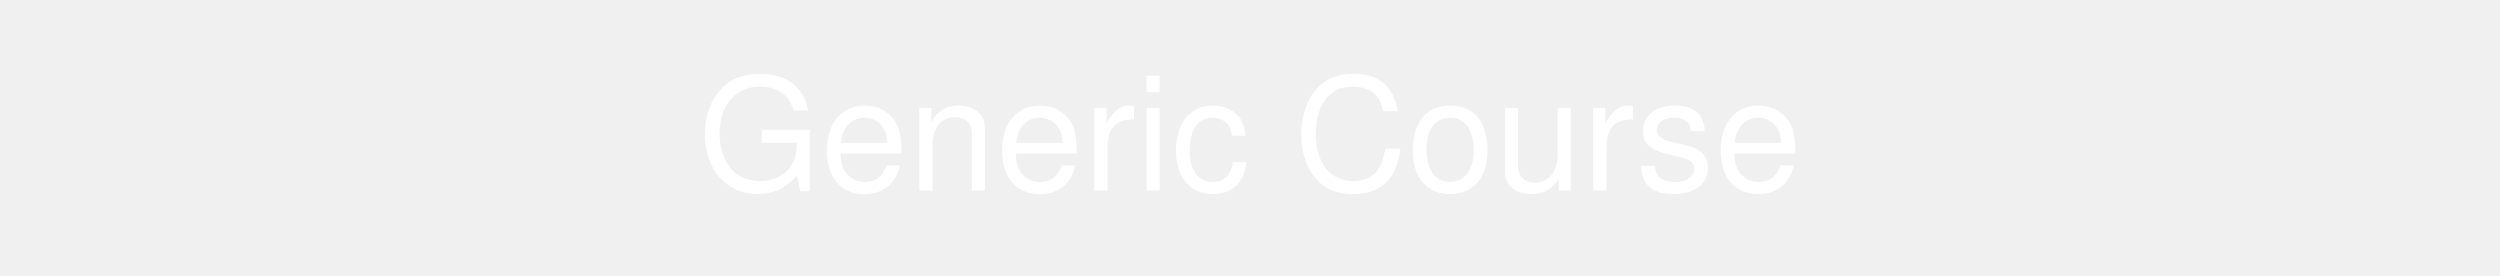
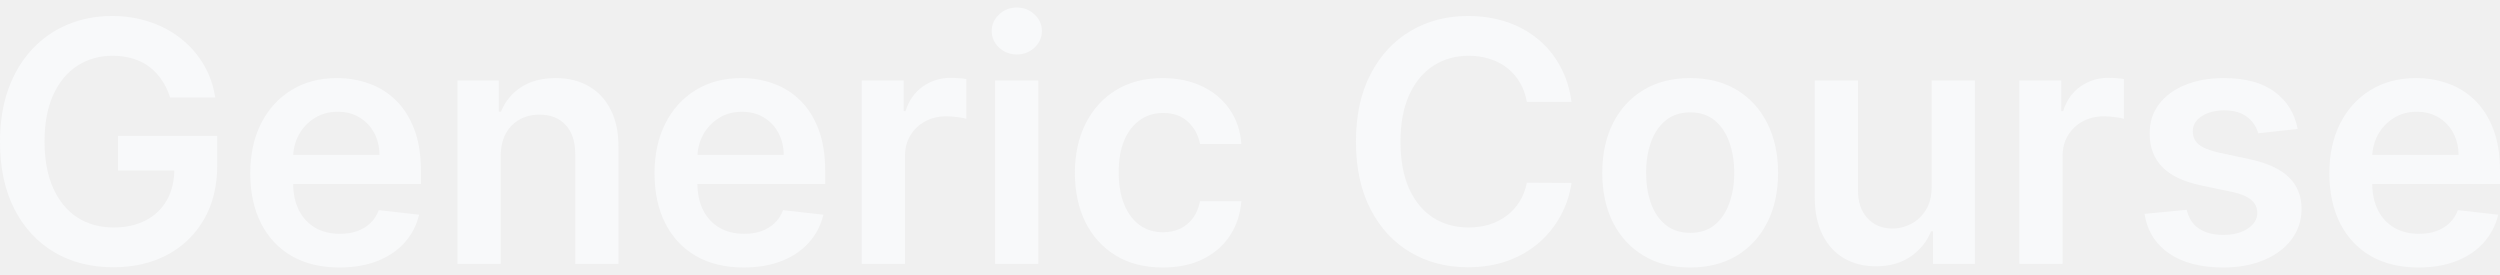
- <svg xmlns="http://www.w3.org/2000/svg" width="100%" height="35">
-   <text x="50%" y="50%" fill="#FFFFFF" font-family="Helvetica, Arial, sans-serif" font-size="20" text-anchor="middle" dominant-baseline="middle">
-     Generic Course
-   </text>
+ <svg xmlns="http://www.w3.org/2000/svg" width="200" height="22" viewBox="0 0 200 22" fill="none">
+   <path d="M13.604 7.795C13.445 7.279 13.225 6.817 12.945 6.41C12.671 5.996 12.34 5.642 11.951 5.349C11.569 5.056 11.13 4.836 10.633 4.69C10.136 4.537 9.595 4.461 9.009 4.461C7.958 4.461 7.022 4.725 6.2 5.254C5.379 5.782 4.732 6.559 4.261 7.585C3.796 8.604 3.563 9.846 3.563 11.31C3.563 12.788 3.796 14.04 4.261 15.065C4.726 16.09 5.372 16.87 6.2 17.405C7.028 17.934 7.99 18.198 9.085 18.198C10.079 18.198 10.939 18.007 11.665 17.625C12.397 17.243 12.961 16.702 13.356 16.001C13.751 15.294 13.948 14.466 13.948 13.517L14.75 13.642H9.439V10.871H17.378V13.221C17.378 14.896 17.021 16.345 16.308 17.568C15.594 18.791 14.614 19.733 13.365 20.396C12.117 21.052 10.684 21.38 9.066 21.38C7.264 21.38 5.681 20.975 4.318 20.166C2.962 19.351 1.901 18.195 1.137 16.699C0.379 15.195 0 13.412 0 11.349C0 9.769 0.223 8.358 0.669 7.117C1.121 5.875 1.751 4.821 2.56 3.954C3.369 3.082 4.318 2.419 5.407 1.967C6.496 1.509 7.681 1.279 8.961 1.279C10.044 1.279 11.053 1.439 11.989 1.757C12.926 2.069 13.757 2.515 14.483 3.095C15.215 3.674 15.817 4.362 16.288 5.158C16.76 5.954 17.069 6.833 17.215 7.795H13.604Z" fill="#F8F9FA" />
+   <path d="M27.148 21.399C25.677 21.399 24.407 21.093 23.337 20.482C22.273 19.864 21.454 18.991 20.881 17.864C20.308 16.73 20.021 15.396 20.021 13.861C20.021 12.352 20.308 11.027 20.881 9.887C21.461 8.741 22.27 7.849 23.308 7.212C24.346 6.569 25.566 6.247 26.967 6.247C27.871 6.247 28.725 6.394 29.527 6.687C30.336 6.973 31.049 7.419 31.667 8.024C32.291 8.629 32.782 9.4 33.138 10.336C33.495 11.266 33.673 12.374 33.673 13.661V14.721H21.646V12.39H30.358C30.352 11.728 30.209 11.139 29.928 10.623C29.648 10.1 29.256 9.69 28.753 9.39C28.256 9.091 27.677 8.941 27.015 8.941C26.308 8.941 25.687 9.113 25.152 9.457C24.617 9.795 24.2 10.241 23.9 10.795C23.607 11.342 23.457 11.944 23.451 12.6V14.635C23.451 15.489 23.607 16.221 23.919 16.832C24.231 17.437 24.668 17.902 25.228 18.227C25.789 18.546 26.445 18.705 27.196 18.705C27.699 18.705 28.155 18.635 28.562 18.495C28.97 18.348 29.323 18.135 29.623 17.855C29.922 17.574 30.148 17.227 30.301 16.813L33.53 17.176C33.326 18.03 32.938 18.775 32.364 19.412C31.798 20.042 31.072 20.533 30.186 20.883C29.301 21.227 28.288 21.399 27.148 21.399Z" fill="#F8F9FA" />
+   <path d="M40.057 12.514V21.112H36.599V6.438H39.904V8.932H40.076C40.414 8.11 40.952 7.457 41.691 6.973C42.436 6.489 43.356 6.247 44.452 6.247C45.465 6.247 46.347 6.464 47.098 6.897C47.856 7.33 48.442 7.957 48.856 8.779C49.276 9.6 49.483 10.597 49.477 11.769V21.112H46.019V12.304C46.019 11.323 45.764 10.556 45.254 10.002C44.751 9.448 44.054 9.171 43.162 9.171C42.557 9.171 42.019 9.304 41.548 9.572C41.083 9.833 40.717 10.212 40.449 10.709C40.188 11.205 40.057 11.807 40.057 12.514Z" fill="#F8F9FA" />
+   <path d="M59.489 21.399C58.018 21.399 56.747 21.093 55.677 20.482C54.614 19.864 53.795 18.991 53.222 17.864C52.649 16.73 52.362 15.396 52.362 13.861C52.362 12.352 52.649 11.027 53.222 9.887C53.801 8.741 54.61 7.849 55.648 7.212C56.687 6.569 57.906 6.247 59.307 6.247C60.212 6.247 61.065 6.394 61.868 6.687C62.676 6.973 63.39 7.419 64.008 8.024C64.632 8.629 65.122 9.4 65.479 10.336C65.835 11.266 66.014 12.374 66.014 13.661V14.721H53.986V12.39H62.699C62.693 11.728 62.549 11.139 62.269 10.623C61.989 10.1 61.597 9.69 61.094 9.39C60.597 9.091 60.017 8.941 59.355 8.941C58.648 8.941 58.027 9.113 57.492 9.457C56.957 9.795 56.54 10.241 56.241 10.795C55.948 11.342 55.798 11.944 55.792 12.6V14.635C55.792 15.489 55.948 16.221 56.26 16.832C56.572 17.437 57.008 17.902 57.569 18.227C58.129 18.546 58.785 18.705 59.537 18.705C60.04 18.705 60.495 18.635 60.903 18.495C61.31 18.348 61.664 18.135 61.963 17.855C62.263 17.574 62.489 17.227 62.642 16.813L65.871 17.176C65.667 18.03 65.278 18.775 64.705 19.412C64.138 20.042 63.412 20.533 62.527 20.883C61.642 21.227 60.629 21.399 59.489 21.399Z" fill="#F8F9FA" />
+   <path d="M68.94 21.112V6.438H72.293V8.884H72.446C72.713 8.037 73.172 7.384 73.821 6.925C74.477 6.461 75.226 6.228 76.066 6.228C76.257 6.228 76.471 6.238 76.707 6.257C76.948 6.269 77.149 6.292 77.308 6.324V9.505C77.162 9.454 76.929 9.409 76.611 9.371C76.299 9.327 75.996 9.304 75.703 9.304C75.073 9.304 74.506 9.441 74.003 9.715C73.506 9.983 73.114 10.355 72.828 10.833C72.541 11.31 72.398 11.861 72.398 12.486V21.112H68.94Z" fill="#F8F9FA" />
+   <path d="M79.606 21.112V6.438H83.064V21.112H79.606ZM81.345 4.356C80.797 4.356 80.326 4.174 79.931 3.811C79.536 3.442 79.338 2.999 79.338 2.483C79.338 1.961 79.536 1.518 79.931 1.155C80.326 0.786 80.797 0.601 81.345 0.601C81.899 0.601 82.37 0.786 82.758 1.155C83.153 1.518 83.351 1.961 83.351 2.483C83.351 2.999 83.153 3.442 82.758 3.811C82.37 4.174 81.899 4.356 81.345 4.356Z" fill="#F8F9FA" />
+   <path d="M93.021 21.399C91.556 21.399 90.299 21.077 89.248 20.434C88.203 19.791 87.397 18.902 86.831 17.769C86.27 16.628 85.99 15.316 85.99 13.833C85.99 12.342 86.277 11.027 86.85 9.887C87.423 8.741 88.232 7.849 89.276 7.212C90.327 6.569 91.569 6.247 93.002 6.247C94.193 6.247 95.247 6.467 96.164 6.906C97.088 7.339 97.823 7.954 98.371 8.75C98.919 9.54 99.231 10.463 99.307 11.521H96.002C95.868 10.814 95.55 10.225 95.047 9.753C94.55 9.276 93.884 9.037 93.05 9.037C92.343 9.037 91.722 9.228 91.187 9.61C90.652 9.986 90.235 10.527 89.936 11.234C89.642 11.941 89.496 12.788 89.496 13.775C89.496 14.775 89.642 15.635 89.936 16.355C90.228 17.068 90.639 17.619 91.168 18.007C91.703 18.39 92.33 18.581 93.05 18.581C93.559 18.581 94.015 18.485 94.416 18.294C94.824 18.097 95.164 17.813 95.438 17.444C95.712 17.074 95.9 16.625 96.002 16.097H99.307C99.225 17.135 98.919 18.055 98.39 18.858C97.862 19.654 97.142 20.278 96.231 20.73C95.32 21.176 94.251 21.399 93.021 21.399Z" fill="#F8F9FA" />
+   <path d="M125.72 8.148H122.147C122.045 7.562 121.857 7.043 121.583 6.591C121.31 6.133 120.969 5.744 120.561 5.426C120.154 5.107 119.689 4.868 119.166 4.709C118.651 4.543 118.093 4.461 117.495 4.461C116.431 4.461 115.488 4.728 114.667 5.263C113.845 5.792 113.202 6.569 112.737 7.594C112.272 8.613 112.04 9.858 112.04 11.33C112.04 12.826 112.272 14.087 112.737 15.113C113.208 16.132 113.852 16.902 114.667 17.425C115.488 17.941 116.428 18.198 117.485 18.198C118.071 18.198 118.619 18.122 119.128 17.969C119.644 17.81 120.106 17.578 120.513 17.272C120.927 16.966 121.275 16.59 121.555 16.145C121.841 15.699 122.039 15.189 122.147 14.616L125.72 14.635C125.586 15.565 125.297 16.438 124.851 17.253C124.411 18.068 123.835 18.788 123.122 19.412C122.408 20.029 121.574 20.514 120.619 20.864C119.663 21.208 118.603 21.38 117.437 21.38C115.718 21.38 114.183 20.982 112.833 20.186C111.482 19.39 110.419 18.24 109.642 16.737C108.865 15.234 108.476 13.431 108.476 11.33C108.476 9.221 108.868 7.419 109.651 5.922C110.435 4.419 111.501 3.27 112.852 2.474C114.202 1.677 115.73 1.279 117.437 1.279C118.526 1.279 119.539 1.432 120.475 1.738C121.412 2.044 122.246 2.493 122.978 3.085C123.711 3.671 124.313 4.391 124.784 5.244C125.262 6.091 125.574 7.059 125.72 8.148Z" fill="#F8F9FA" />
+   <path d="M135.214 21.399C133.781 21.399 132.539 21.084 131.488 20.453C130.437 19.823 129.622 18.94 129.042 17.807C128.469 16.673 128.182 15.348 128.182 13.833C128.182 12.317 128.469 10.989 129.042 9.849C129.622 8.709 130.437 7.823 131.488 7.193C132.539 6.562 133.781 6.247 135.214 6.247C136.647 6.247 137.889 6.562 138.94 7.193C139.99 7.823 140.802 8.709 141.376 9.849C141.955 10.989 142.245 12.317 142.245 13.833C142.245 15.348 141.955 16.673 141.376 17.807C140.802 18.94 139.99 19.823 138.94 20.453C137.889 21.084 136.647 21.399 135.214 21.399ZM135.233 18.628C136.01 18.628 136.66 18.415 137.182 17.988C137.704 17.555 138.092 16.976 138.347 16.25C138.608 15.524 138.739 14.715 138.739 13.823C138.739 12.925 138.608 12.113 138.347 11.387C138.092 10.655 137.704 10.072 137.182 9.639C136.66 9.206 136.01 8.989 135.233 8.989C134.437 8.989 133.774 9.206 133.246 9.639C132.724 10.072 132.332 10.655 132.071 11.387C131.816 12.113 131.689 12.925 131.689 13.823C131.689 14.715 131.816 15.524 132.071 16.25C132.332 16.976 132.724 17.555 133.246 17.988C133.774 18.415 134.437 18.628 135.233 18.628Z" fill="#F8F9FA" />
+   <path d="M154.533 14.941V6.438H157.991V21.112H154.638V18.504H154.485C154.154 19.326 153.61 19.998 152.852 20.52C152.1 21.042 151.173 21.303 150.072 21.303C149.11 21.303 148.26 21.09 147.521 20.663C146.788 20.23 146.215 19.603 145.801 18.781C145.387 17.953 145.18 16.953 145.18 15.781V6.438H148.639V15.246C148.639 16.176 148.893 16.915 149.403 17.463C149.912 18.011 150.581 18.284 151.409 18.284C151.919 18.284 152.412 18.16 152.89 17.912C153.368 17.663 153.759 17.294 154.065 16.804C154.377 16.307 154.533 15.686 154.533 14.941Z" fill="#F8F9FA" />
+   <path d="M161.548 21.112V6.438H164.901V8.884H165.054C165.321 8.037 165.78 7.384 166.429 6.925C167.085 6.461 167.834 6.228 168.674 6.228C168.866 6.228 169.079 6.238 169.315 6.257C169.557 6.269 169.757 6.292 169.916 6.324V9.505C169.77 9.454 169.537 9.409 169.219 9.371C168.907 9.327 168.604 9.304 168.311 9.304C167.681 9.304 167.114 9.441 166.611 9.715C166.114 9.983 165.722 10.355 165.436 10.833C165.149 11.31 165.006 11.861 165.006 12.486V21.112H161.548Z" fill="#F8F9FA" />
+   <path d="M183.812 10.317L180.659 10.661C180.57 10.342 180.414 10.043 180.191 9.763C179.975 9.483 179.682 9.257 179.312 9.085C178.943 8.913 178.491 8.827 177.956 8.827C177.236 8.827 176.631 8.983 176.14 9.295C175.656 9.607 175.418 10.011 175.424 10.508C175.418 10.935 175.574 11.282 175.892 11.549C176.217 11.817 176.752 12.037 177.497 12.209L180 12.743C181.388 13.043 182.42 13.517 183.095 14.167C183.777 14.817 184.121 15.667 184.127 16.718C184.121 17.641 183.85 18.456 183.315 19.163C182.786 19.864 182.051 20.412 181.108 20.806C180.166 21.201 179.083 21.399 177.86 21.399C176.064 21.399 174.618 21.023 173.523 20.271C172.427 19.514 171.775 18.46 171.564 17.109L174.937 16.785C175.09 17.447 175.414 17.947 175.911 18.284C176.408 18.622 177.054 18.791 177.85 18.791C178.672 18.791 179.331 18.622 179.828 18.284C180.331 17.947 180.583 17.53 180.583 17.033C180.583 16.613 180.42 16.265 180.096 15.992C179.777 15.718 179.28 15.508 178.605 15.361L176.102 14.836C174.695 14.543 173.653 14.049 172.978 13.355C172.303 12.654 171.969 11.769 171.975 10.699C171.969 9.795 172.214 9.011 172.711 8.349C173.214 7.68 173.911 7.164 174.803 6.801C175.701 6.432 176.736 6.247 177.908 6.247C179.627 6.247 180.981 6.613 181.968 7.346C182.962 8.078 183.576 9.069 183.812 10.317Z" fill="#F8F9FA" />
+   <path d="M193.475 21.399C192.004 21.399 190.733 21.093 189.663 20.482C188.6 19.864 187.781 18.991 187.208 17.864C186.635 16.73 186.348 15.396 186.348 13.861C186.348 12.352 186.635 11.027 187.208 9.887C187.788 8.741 188.596 7.849 189.635 7.212C190.673 6.569 191.892 6.247 193.294 6.247C194.198 6.247 195.051 6.394 195.854 6.687C196.663 6.973 197.376 7.419 197.994 8.024C198.618 8.629 199.108 9.4 199.465 10.336C199.822 11.266 200 12.374 200 13.661V14.721H187.972V12.39H196.685C196.679 11.728 196.535 11.139 196.255 10.623C195.975 10.1 195.583 9.69 195.08 9.39C194.583 9.091 194.004 8.941 193.341 8.941C192.634 8.941 192.013 9.113 191.478 9.457C190.943 9.795 190.526 10.241 190.227 10.795C189.934 11.342 189.784 11.944 189.778 12.6V14.635C189.778 15.489 189.934 16.221 190.246 16.832C190.558 17.437 190.994 17.902 191.555 18.227C192.115 18.546 192.771 18.705 193.523 18.705C194.026 18.705 194.481 18.635 194.889 18.495C195.297 18.348 195.65 18.135 195.949 17.855C196.249 17.574 196.475 17.227 196.628 16.813L199.857 17.176C199.653 18.03 199.264 18.775 198.691 19.412C198.124 20.042 197.398 20.533 196.513 20.883C195.628 21.227 194.615 21.399 193.475 21.399Z" fill="#F8F9FA" />
</svg>
